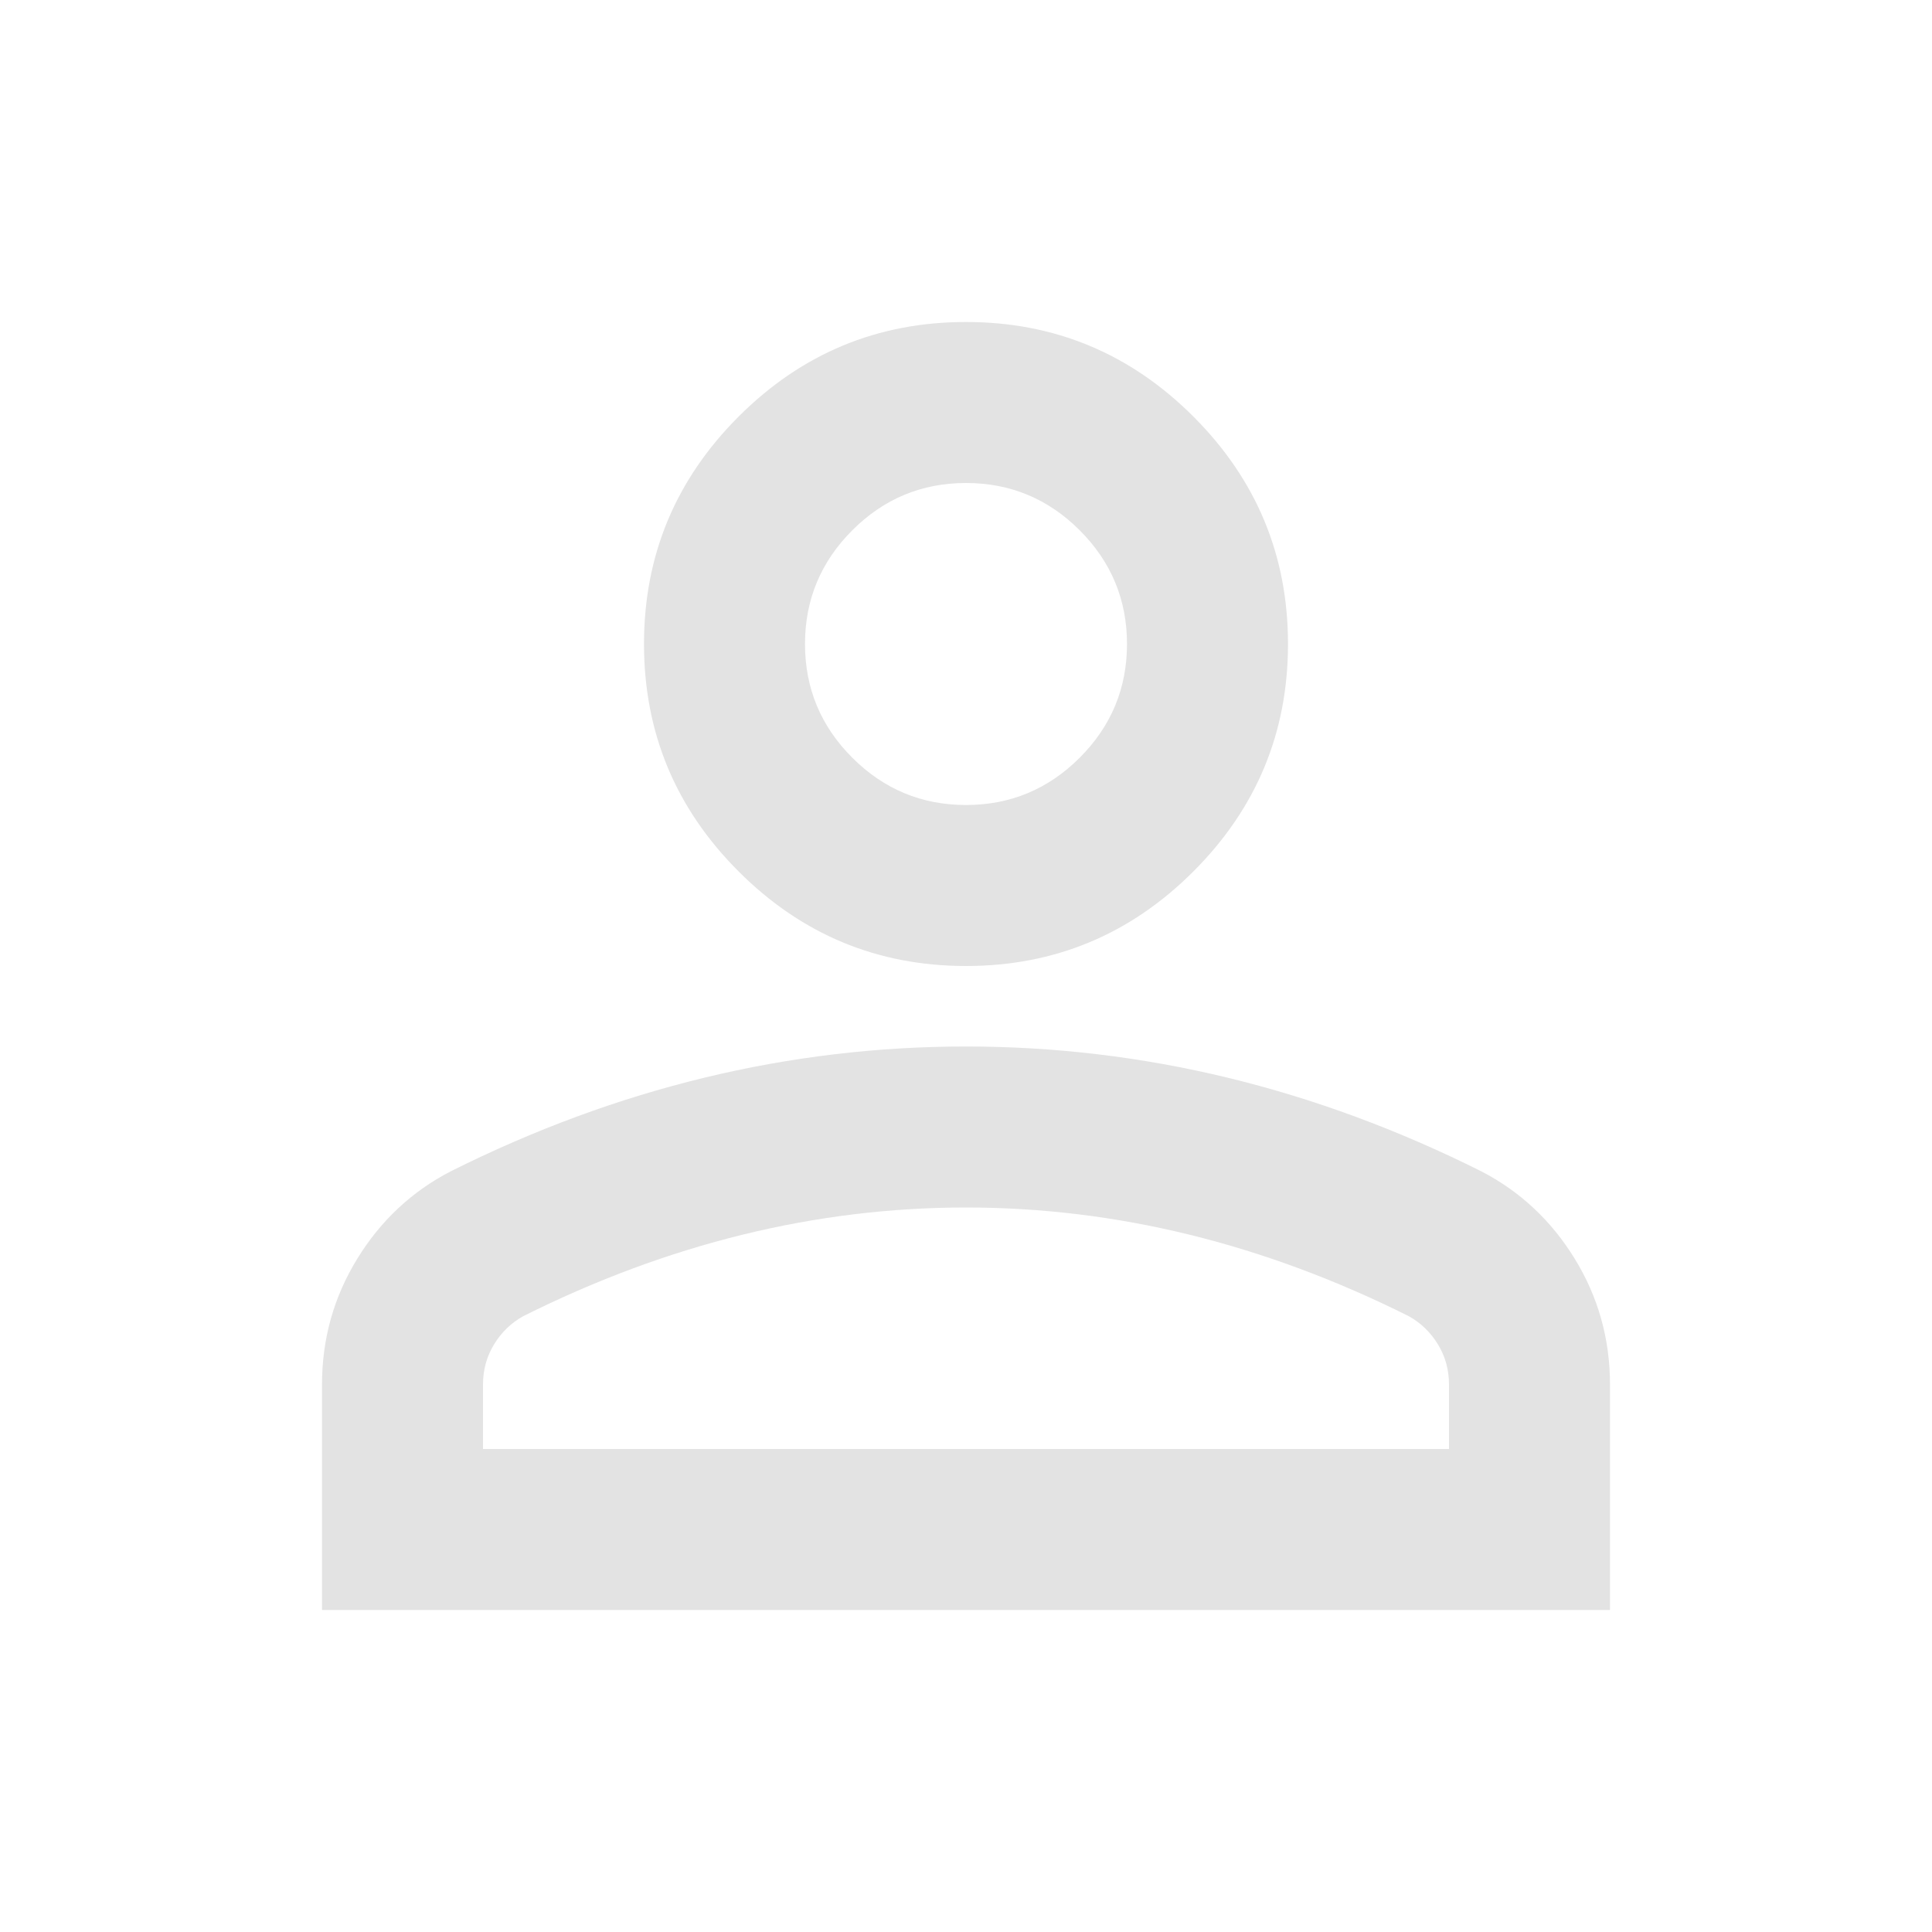
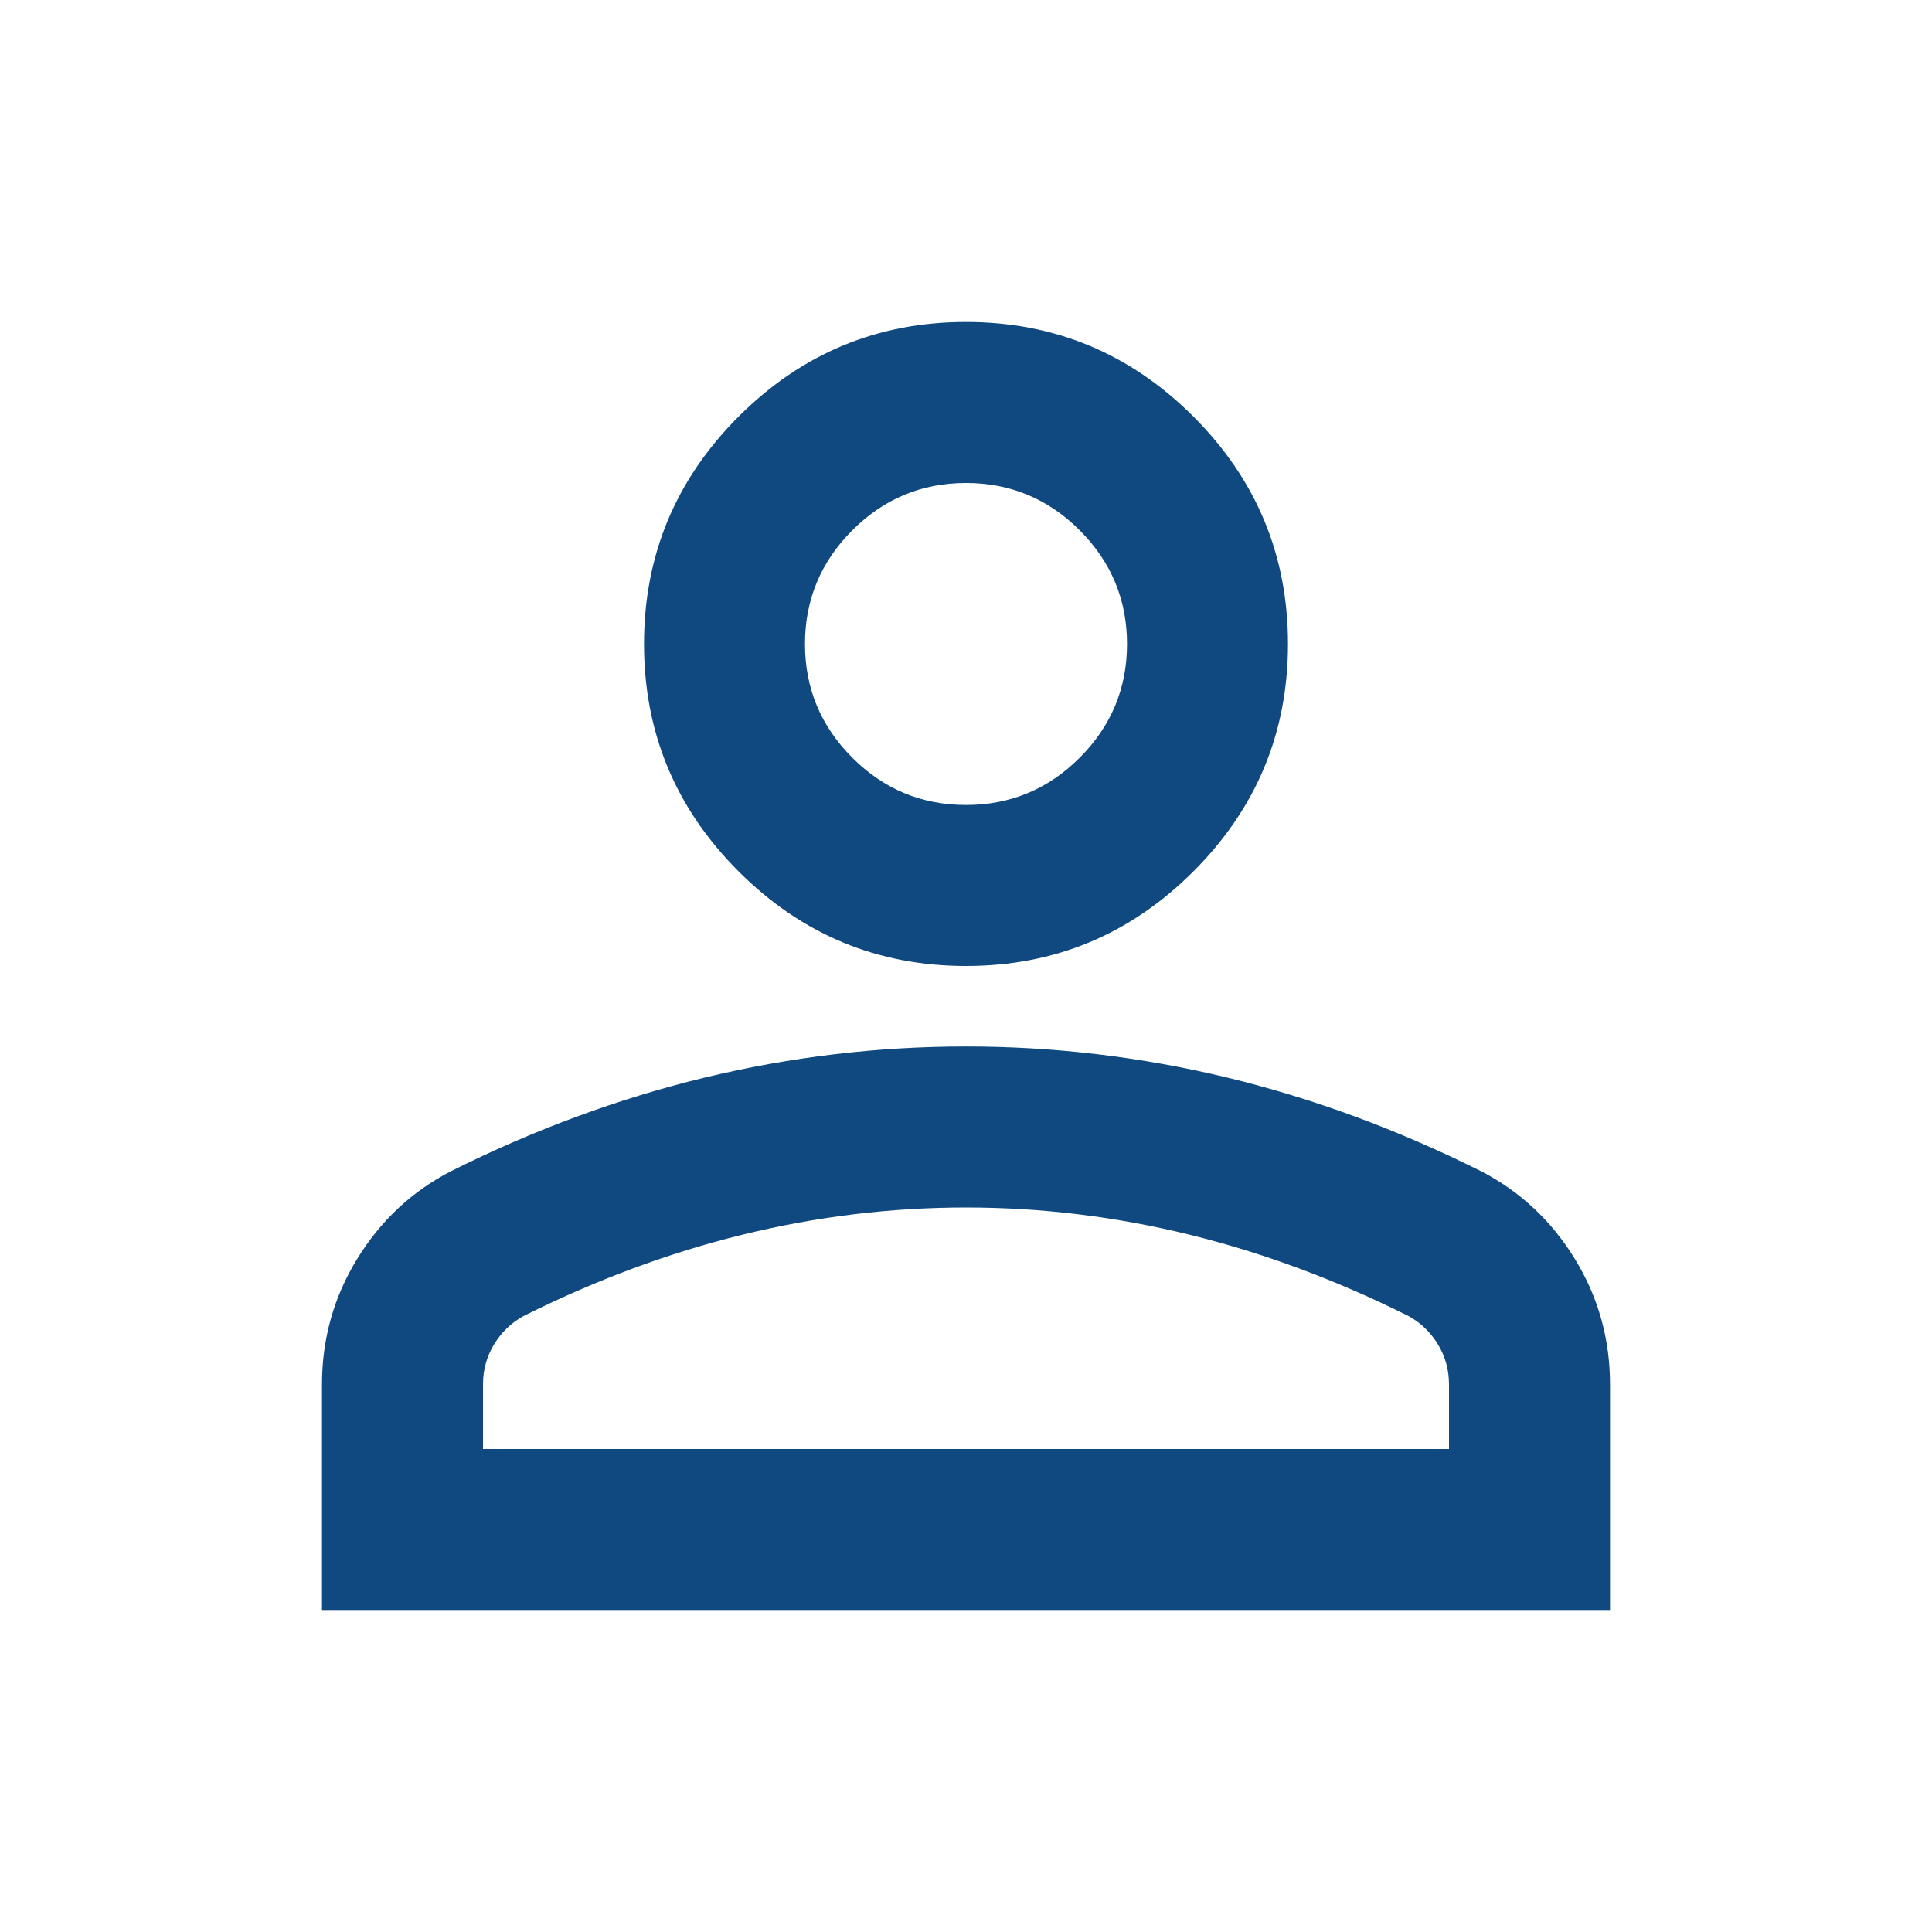
- <svg xmlns="http://www.w3.org/2000/svg" height="24px" viewBox="0 -960 960 960" width="24px" fill="#e3e3e3">
-   <path d="M480-480q-66 0-113-47t-47-113q0-66 47-113t113-47q66 0 113 47t47 113q0 66-47 113t-113 47ZM160-160v-112q0-34 17.5-62.5T224-378q62-31 126-46.5T480-440q66 0 130 15.5T736-378q29 15 46.5 43.5T800-272v112H160Zm80-80h480v-32q0-11-5.5-20T700-306q-54-27-109-40.5T480-360q-56 0-111 13.5T260-306q-9 5-14.5 14t-5.5 20v32Zm240-320q33 0 56.5-23.5T560-640q0-33-23.5-56.5T480-720q-33 0-56.5 23.5T400-640q0 33 23.5 56.5T480-560Zm0-80Zm0 400Z" />
+ <svg xmlns="http://www.w3.org/2000/svg" width="35" height="35" viewBox="0 0 35 35" fill="none">
+   <path d="M17.5 17.5C15.896 17.5 14.523 16.929 13.38 15.786C12.238 14.644 11.667 13.271 11.667 11.667C11.667 10.062 12.238 8.689 13.38 7.547C14.523 6.404 15.896 5.833 17.5 5.833C19.104 5.833 20.477 6.404 21.62 7.547C22.762 8.689 23.333 10.062 23.333 11.667C23.333 13.271 22.762 14.644 21.62 15.786C20.477 16.929 19.104 17.5 17.5 17.5ZM5.833 29.167V25.083C5.833 24.257 6.046 23.497 6.471 22.805C6.897 22.112 7.462 21.583 8.167 21.219C9.674 20.465 11.205 19.9 12.76 19.523C14.316 19.147 15.896 18.958 17.5 18.958C19.104 18.958 20.684 19.147 22.24 19.523C23.795 19.9 25.326 20.465 26.833 21.219C27.538 21.583 28.103 22.112 28.529 22.805C28.954 23.497 29.167 24.257 29.167 25.083V29.167H5.833ZM8.75 26.25H26.25V25.083C26.25 24.816 26.183 24.573 26.049 24.354C25.916 24.135 25.74 23.965 25.521 23.844C24.208 23.188 22.884 22.695 21.547 22.367C20.21 22.039 18.861 21.875 17.5 21.875C16.139 21.875 14.79 22.039 13.453 22.367C12.116 22.695 10.792 23.188 9.479 23.844C9.26 23.965 9.084 24.135 8.951 24.354C8.817 24.573 8.75 24.816 8.75 25.083V26.25ZM17.5 14.583C18.302 14.583 18.989 14.298 19.56 13.726C20.131 13.155 20.417 12.469 20.417 11.667C20.417 10.865 20.131 10.178 19.56 9.607C18.989 9.036 18.302 8.75 17.5 8.75C16.698 8.75 16.011 9.036 15.44 9.607C14.869 10.178 14.583 10.865 14.583 11.667C14.583 12.469 14.869 13.155 15.44 13.726C16.011 14.298 16.698 14.583 17.5 14.583Z" fill="#0F4980" />
</svg>
